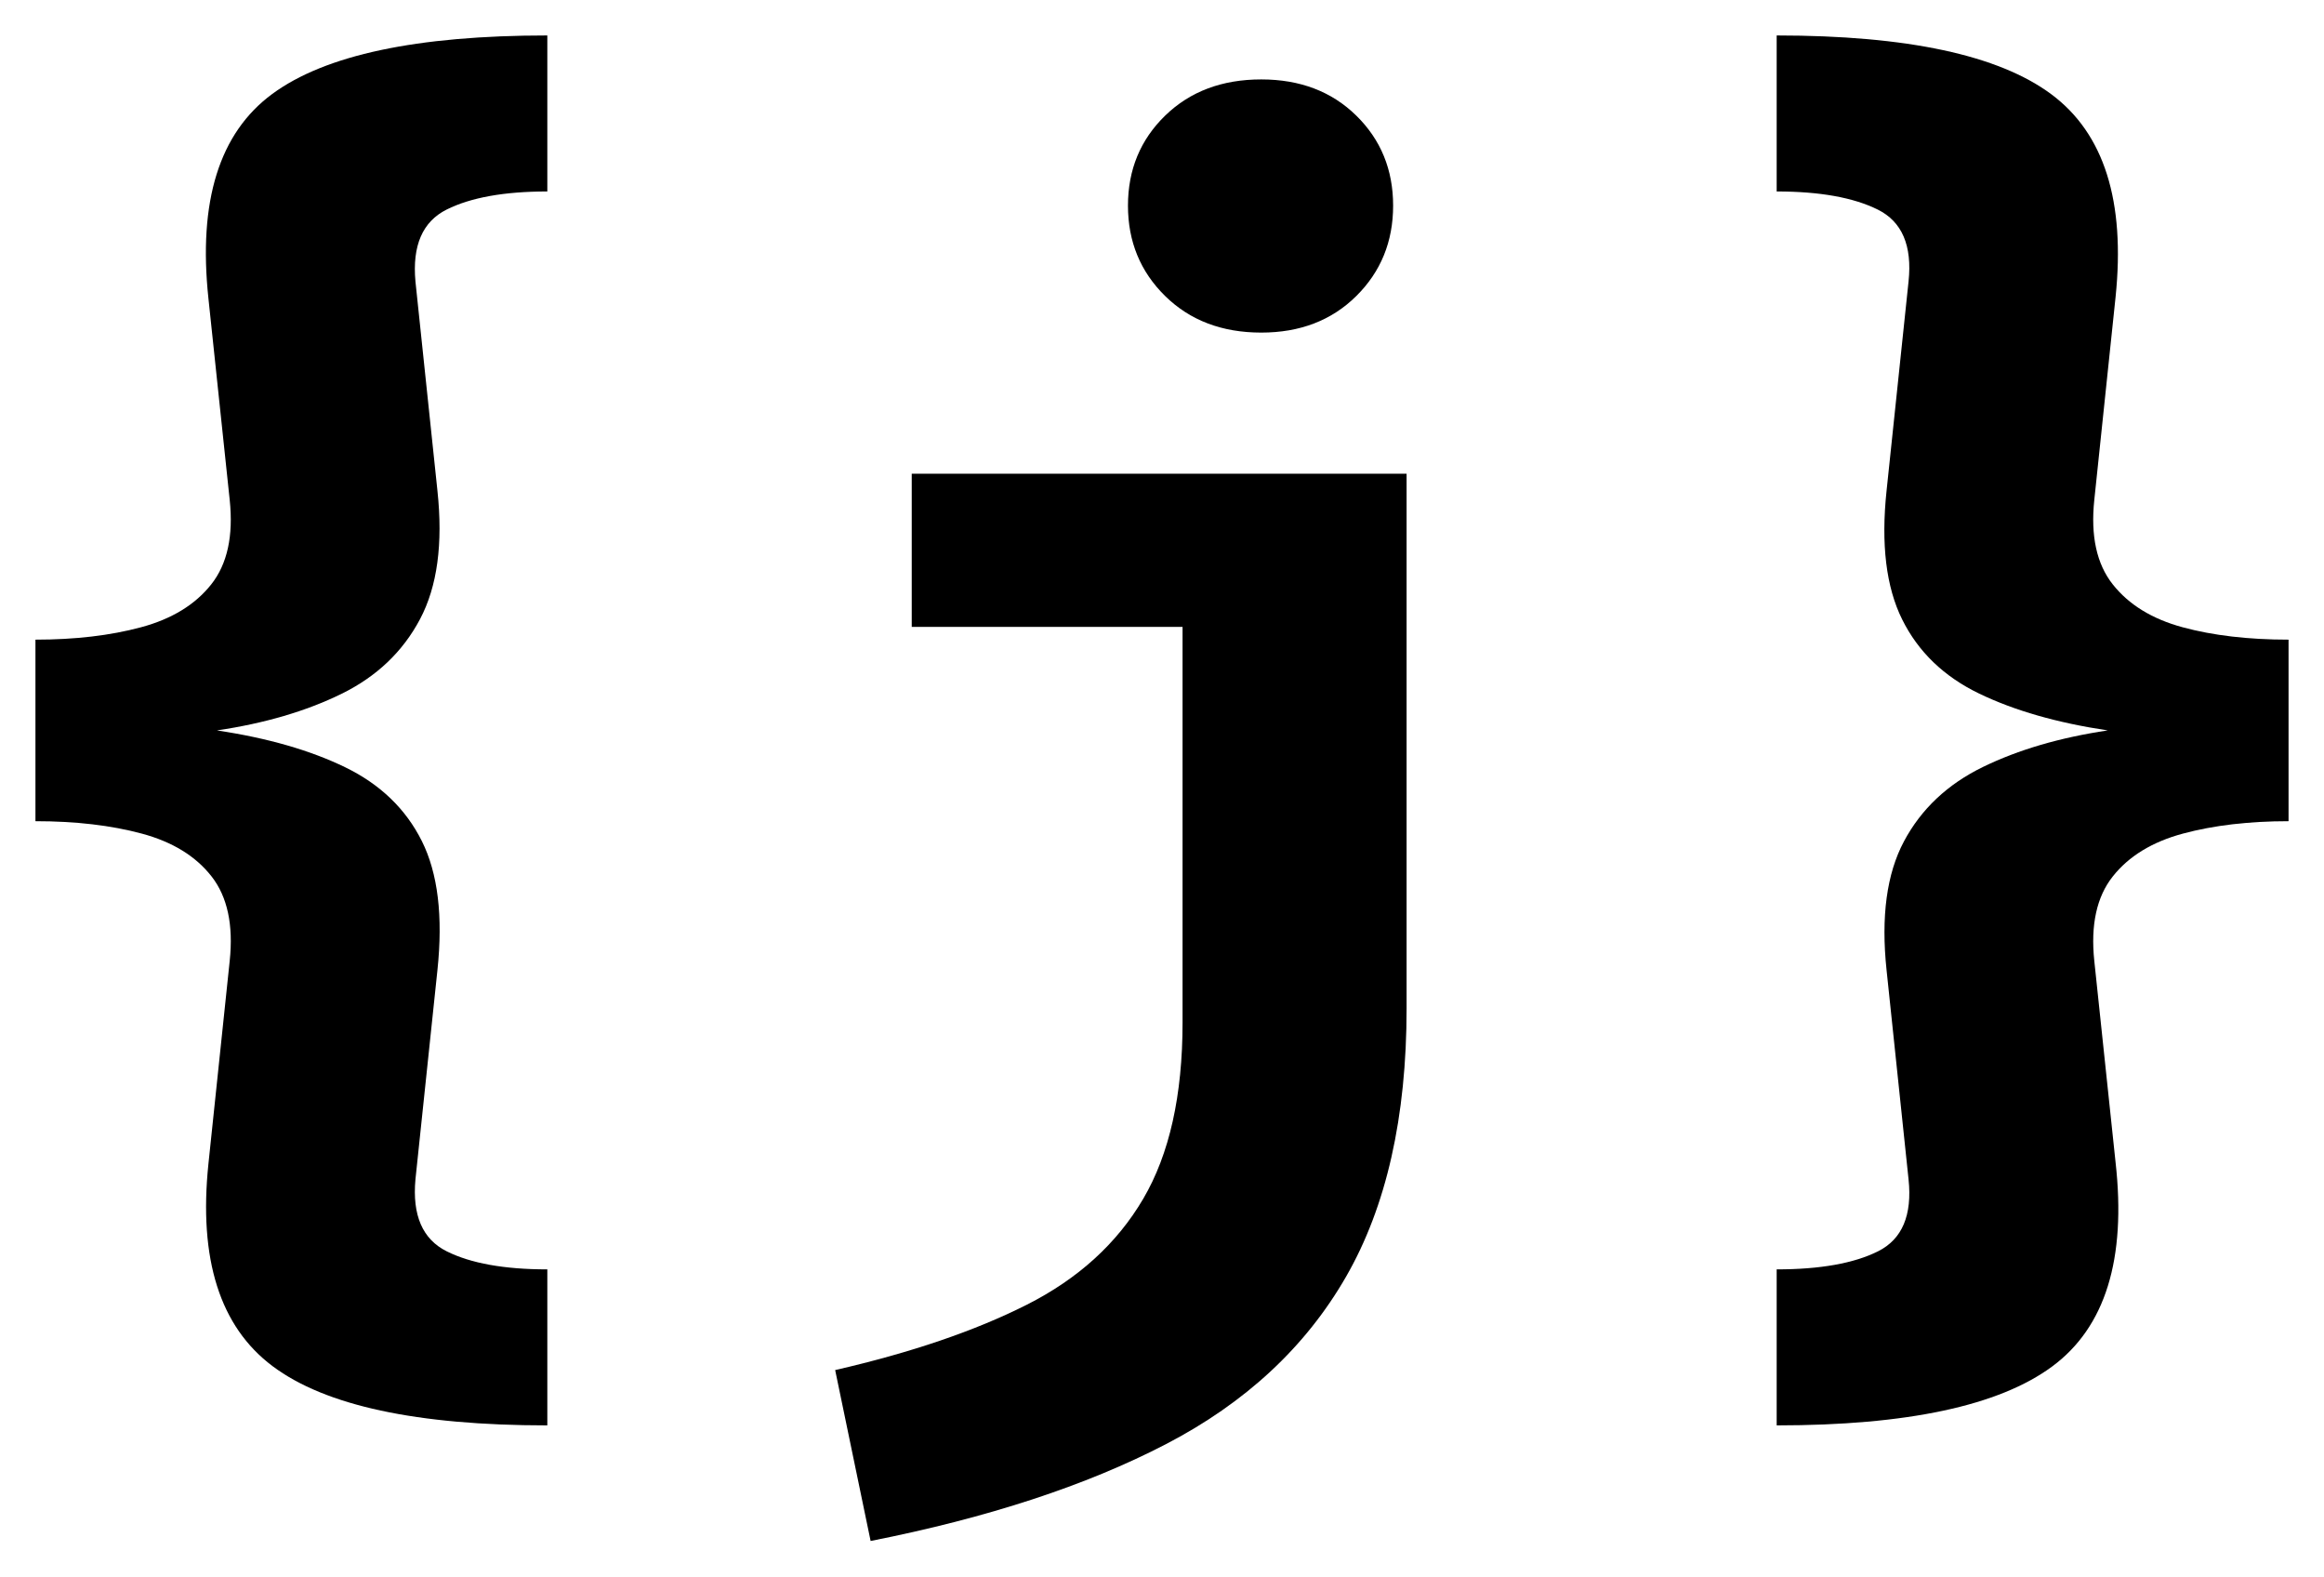
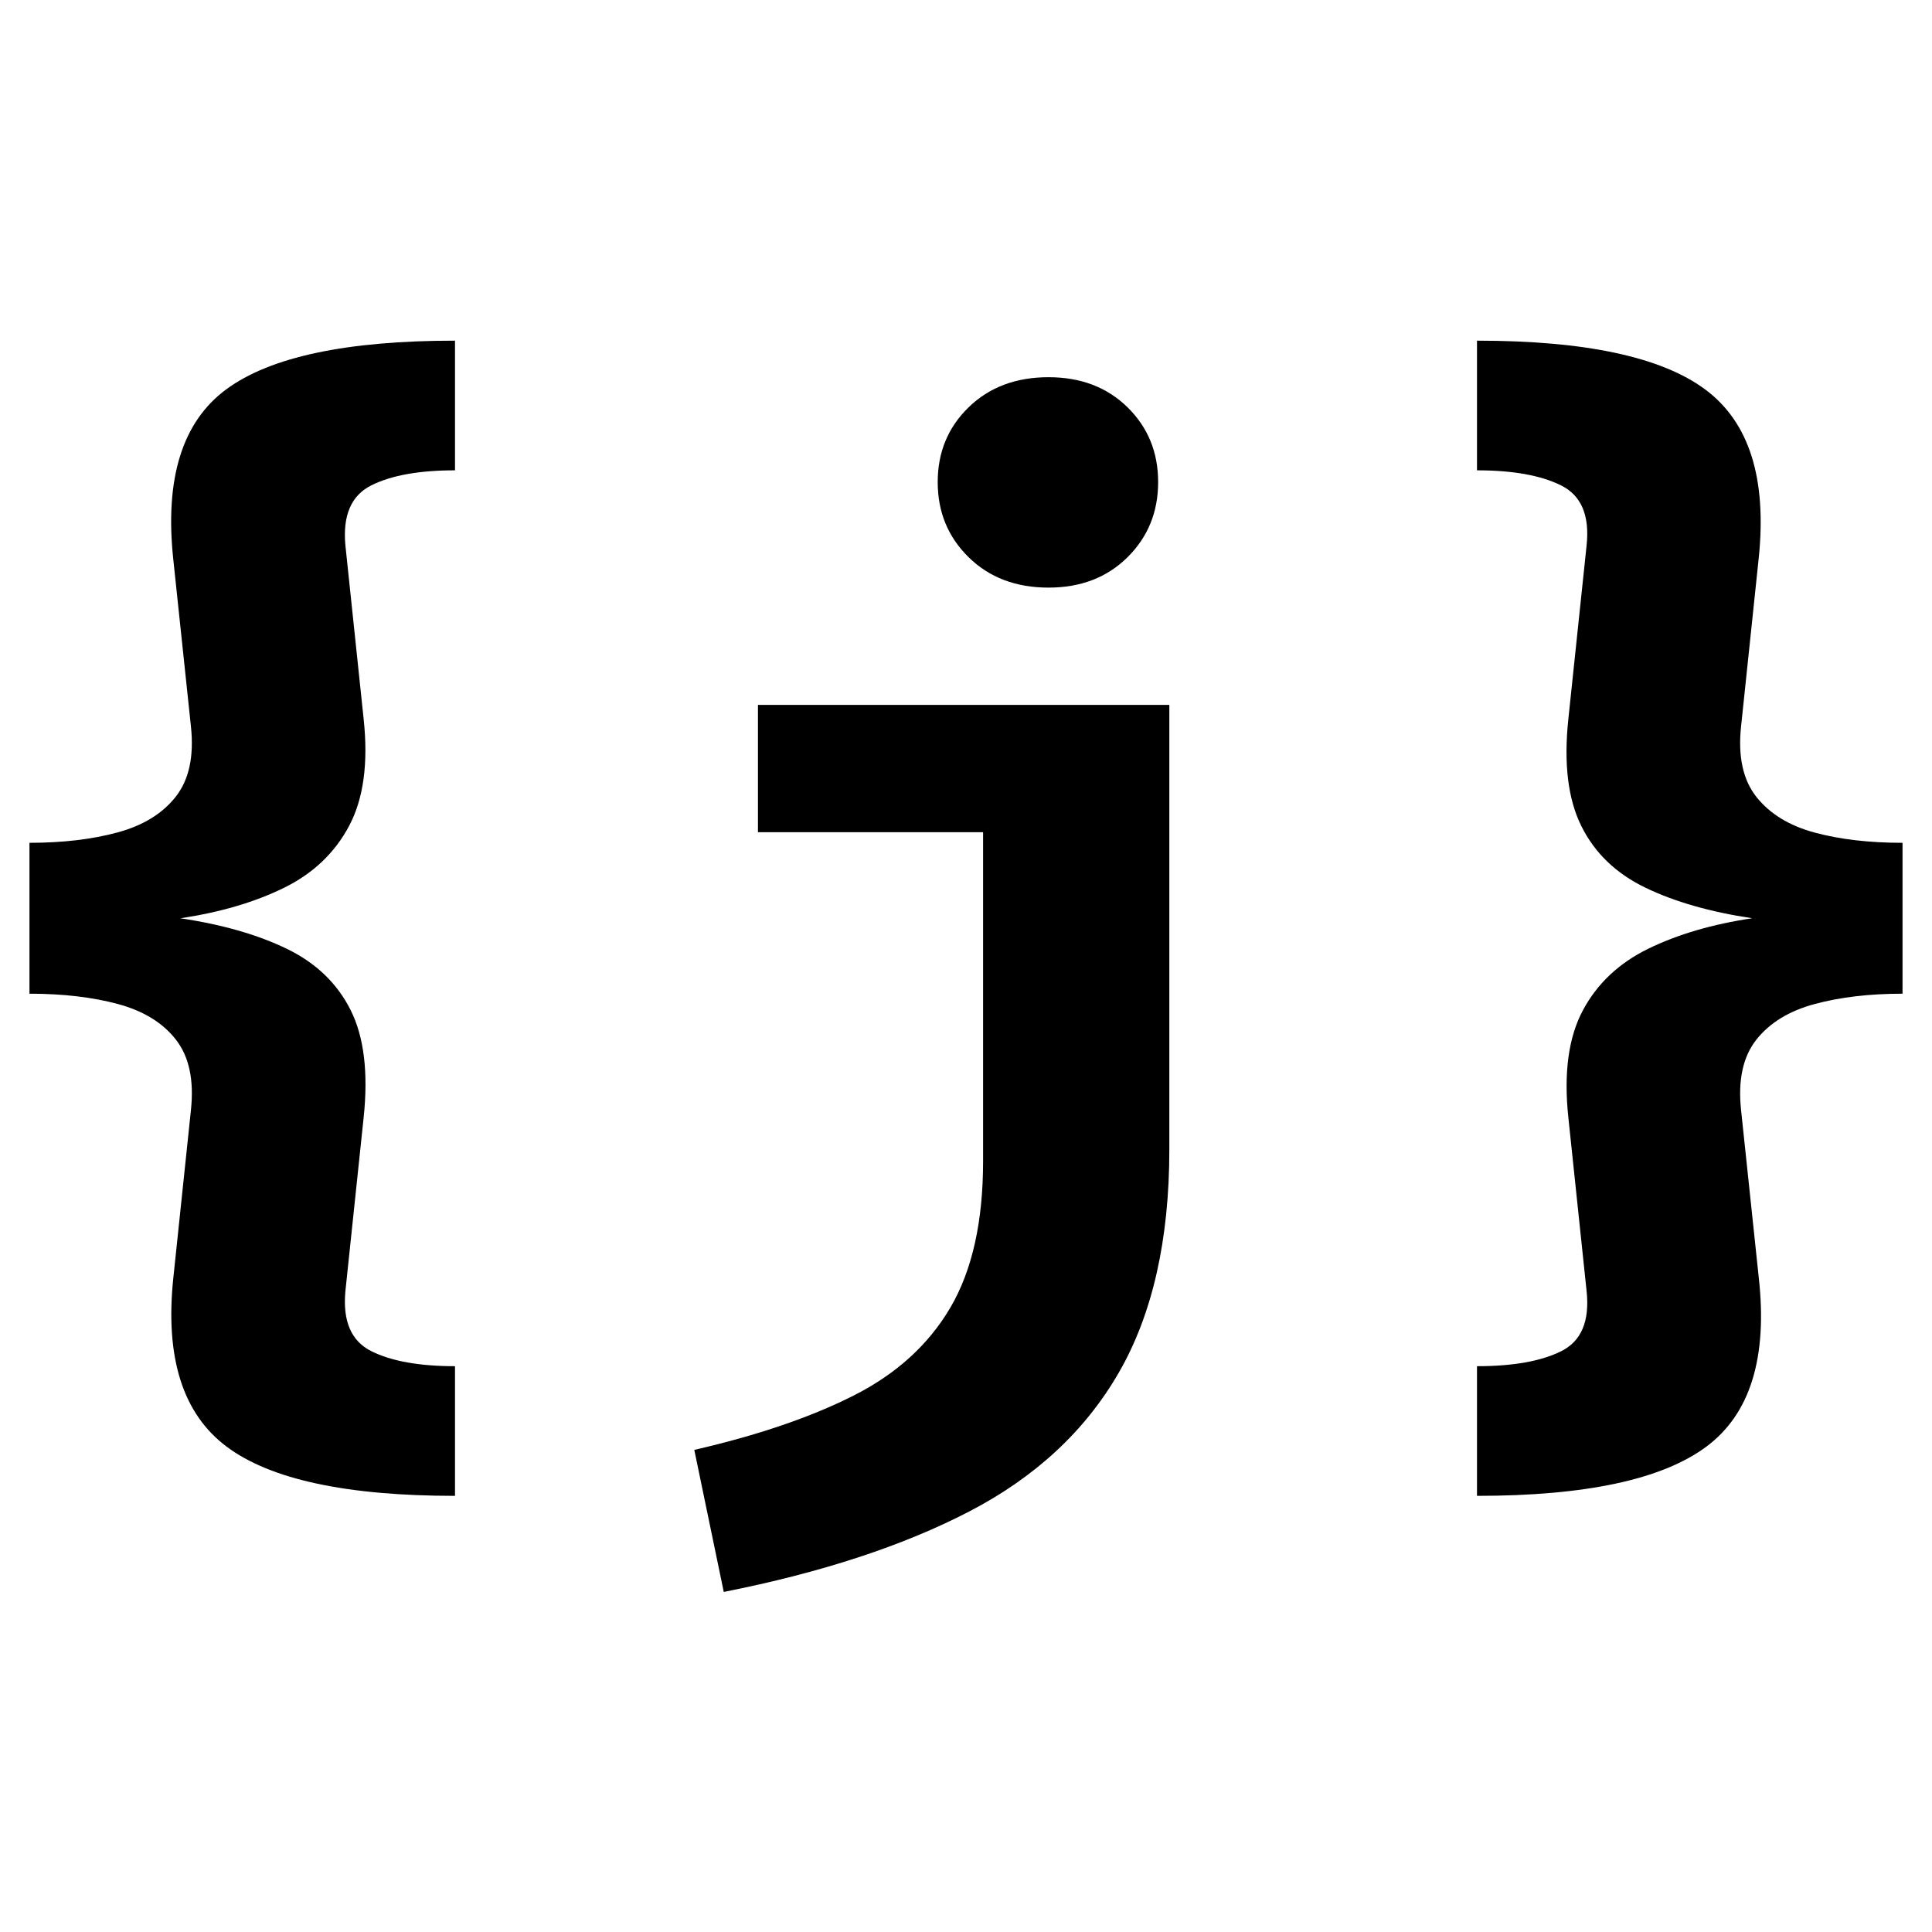
- <svg xmlns="http://www.w3.org/2000/svg" viewBox="161 -493 3278 2223">
+ <svg xmlns="http://www.w3.org/2000/svg" viewBox="161 -1021 3278 3278">
  <g fill="#000000" transform="scale(1,-1) translate(0,-1237)">
    <path d="M933 1680V1460Q842 1460 791.0 1434.5Q740 1409 747 1333L778 1038Q790 926 753.5 857.0Q717 788 642.5 751.5Q568 715 467 700Q574 684 648.0 648.0Q722 612 756.0 544.0Q790 476 778 362L747 67Q740 -9 791.0 -34.5Q842 -60 933 -60V-280Q657 -280 545.5 -196.5Q434 -113 455 89L485 375Q493 451 459.5 494.0Q426 537 361.0 554.5Q296 572 211 572V828Q295 828 360.0 845.5Q425 863 459.0 906.0Q493 949 485 1025L455 1309Q433 1515 545.0 1597.5Q657 1680 933 1680Z" />
    <path d="M740 1618Q822 1618 874.0 1567.0Q926 1516 926 1440Q926 1364 874.0 1312.5Q822 1261 740 1261Q657 1261 604.5 1312.5Q552 1364 552 1440Q552 1516 604.5 1567.0Q657 1618 740 1618ZM945 1062V308Q945 78 859.5 -70.5Q774 -219 605.5 -306.5Q437 -394 189 -443L139 -202Q300 -165 409.0 -110.0Q518 -55 573.5 39.5Q629 134 629 288V846H247V1062Z" transform="translate(1200,0)" />
    <path d="M267 1680Q543 1680 654.5 1597.0Q766 1514 745 1311L715 1025Q707 949 741.0 906.0Q775 863 839.5 845.5Q904 828 989 828V572Q905 572 840.0 554.5Q775 537 741.0 494.0Q707 451 715 375L745 91Q768 -114 655.5 -197.0Q543 -280 267 -280V-60Q359 -60 410.0 -34.5Q461 -9 453 67L422 362Q410 475 446.5 543.5Q483 612 558.0 648.5Q633 685 734 700Q627 716 552.5 752.0Q478 788 444.0 856.5Q410 925 422 1038L453 1333Q461 1409 409.5 1434.5Q358 1460 267 1460Z" transform="translate(2400,0)" />
  </g>
</svg>
